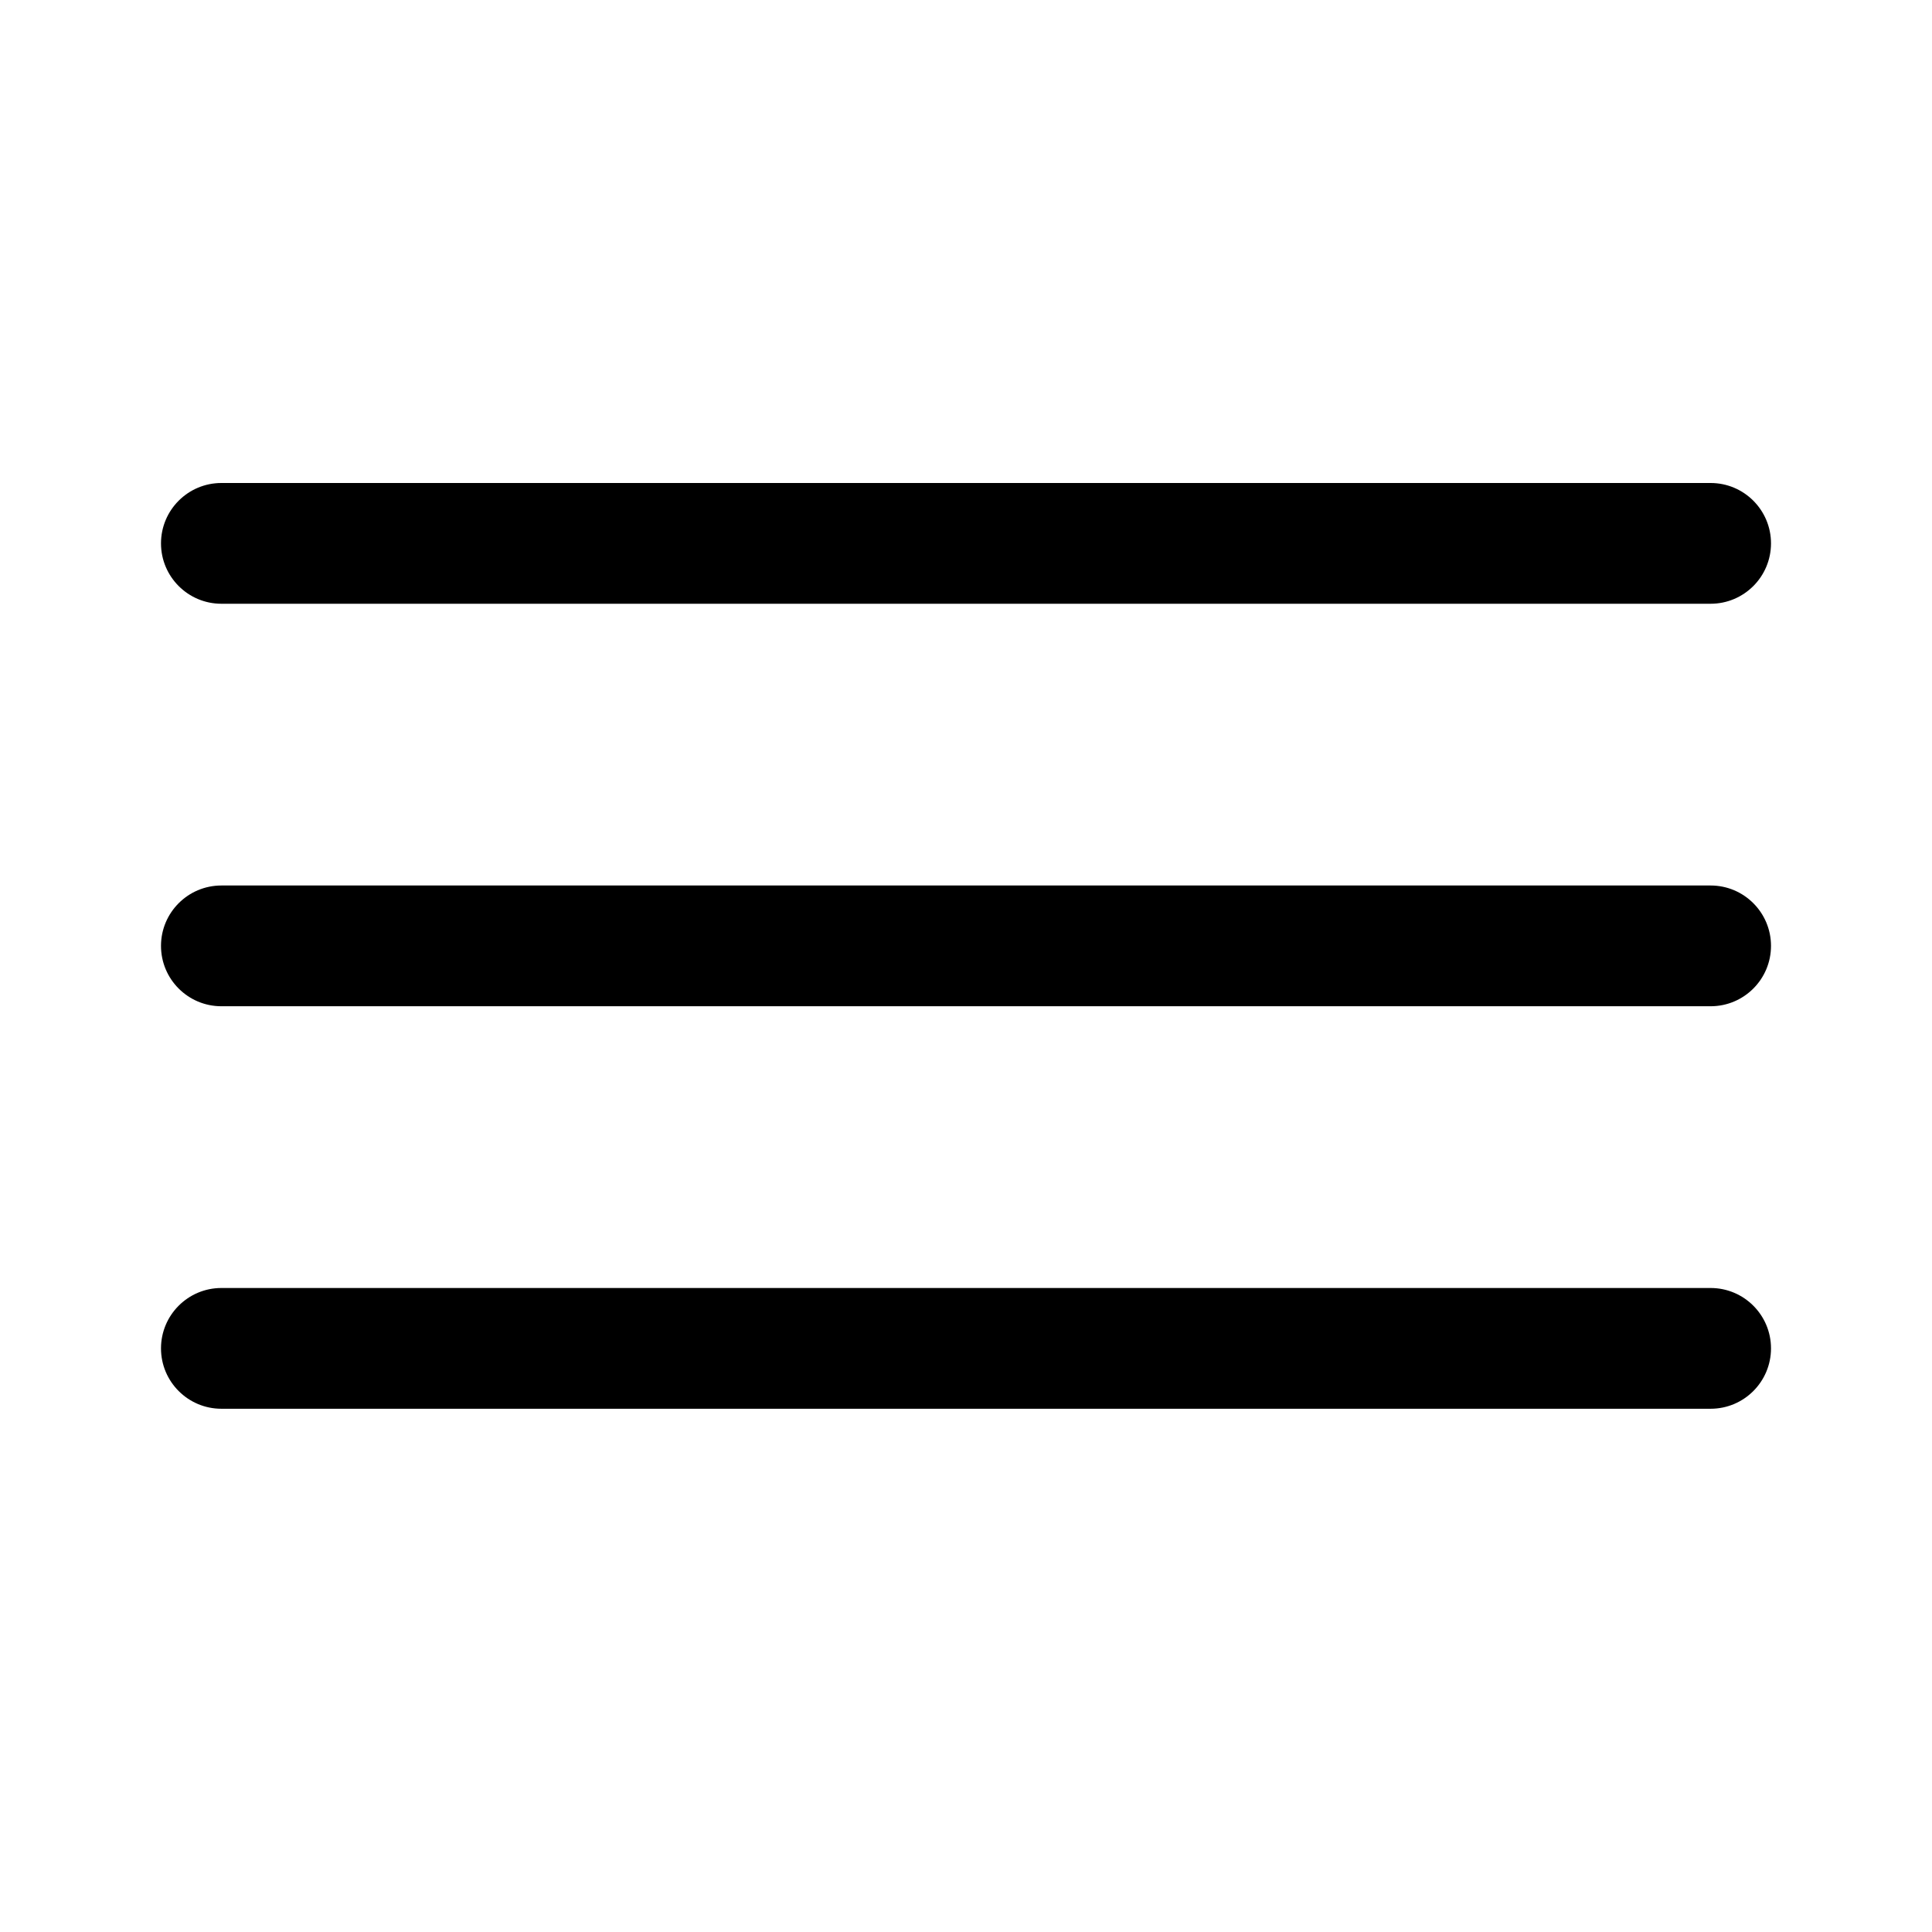
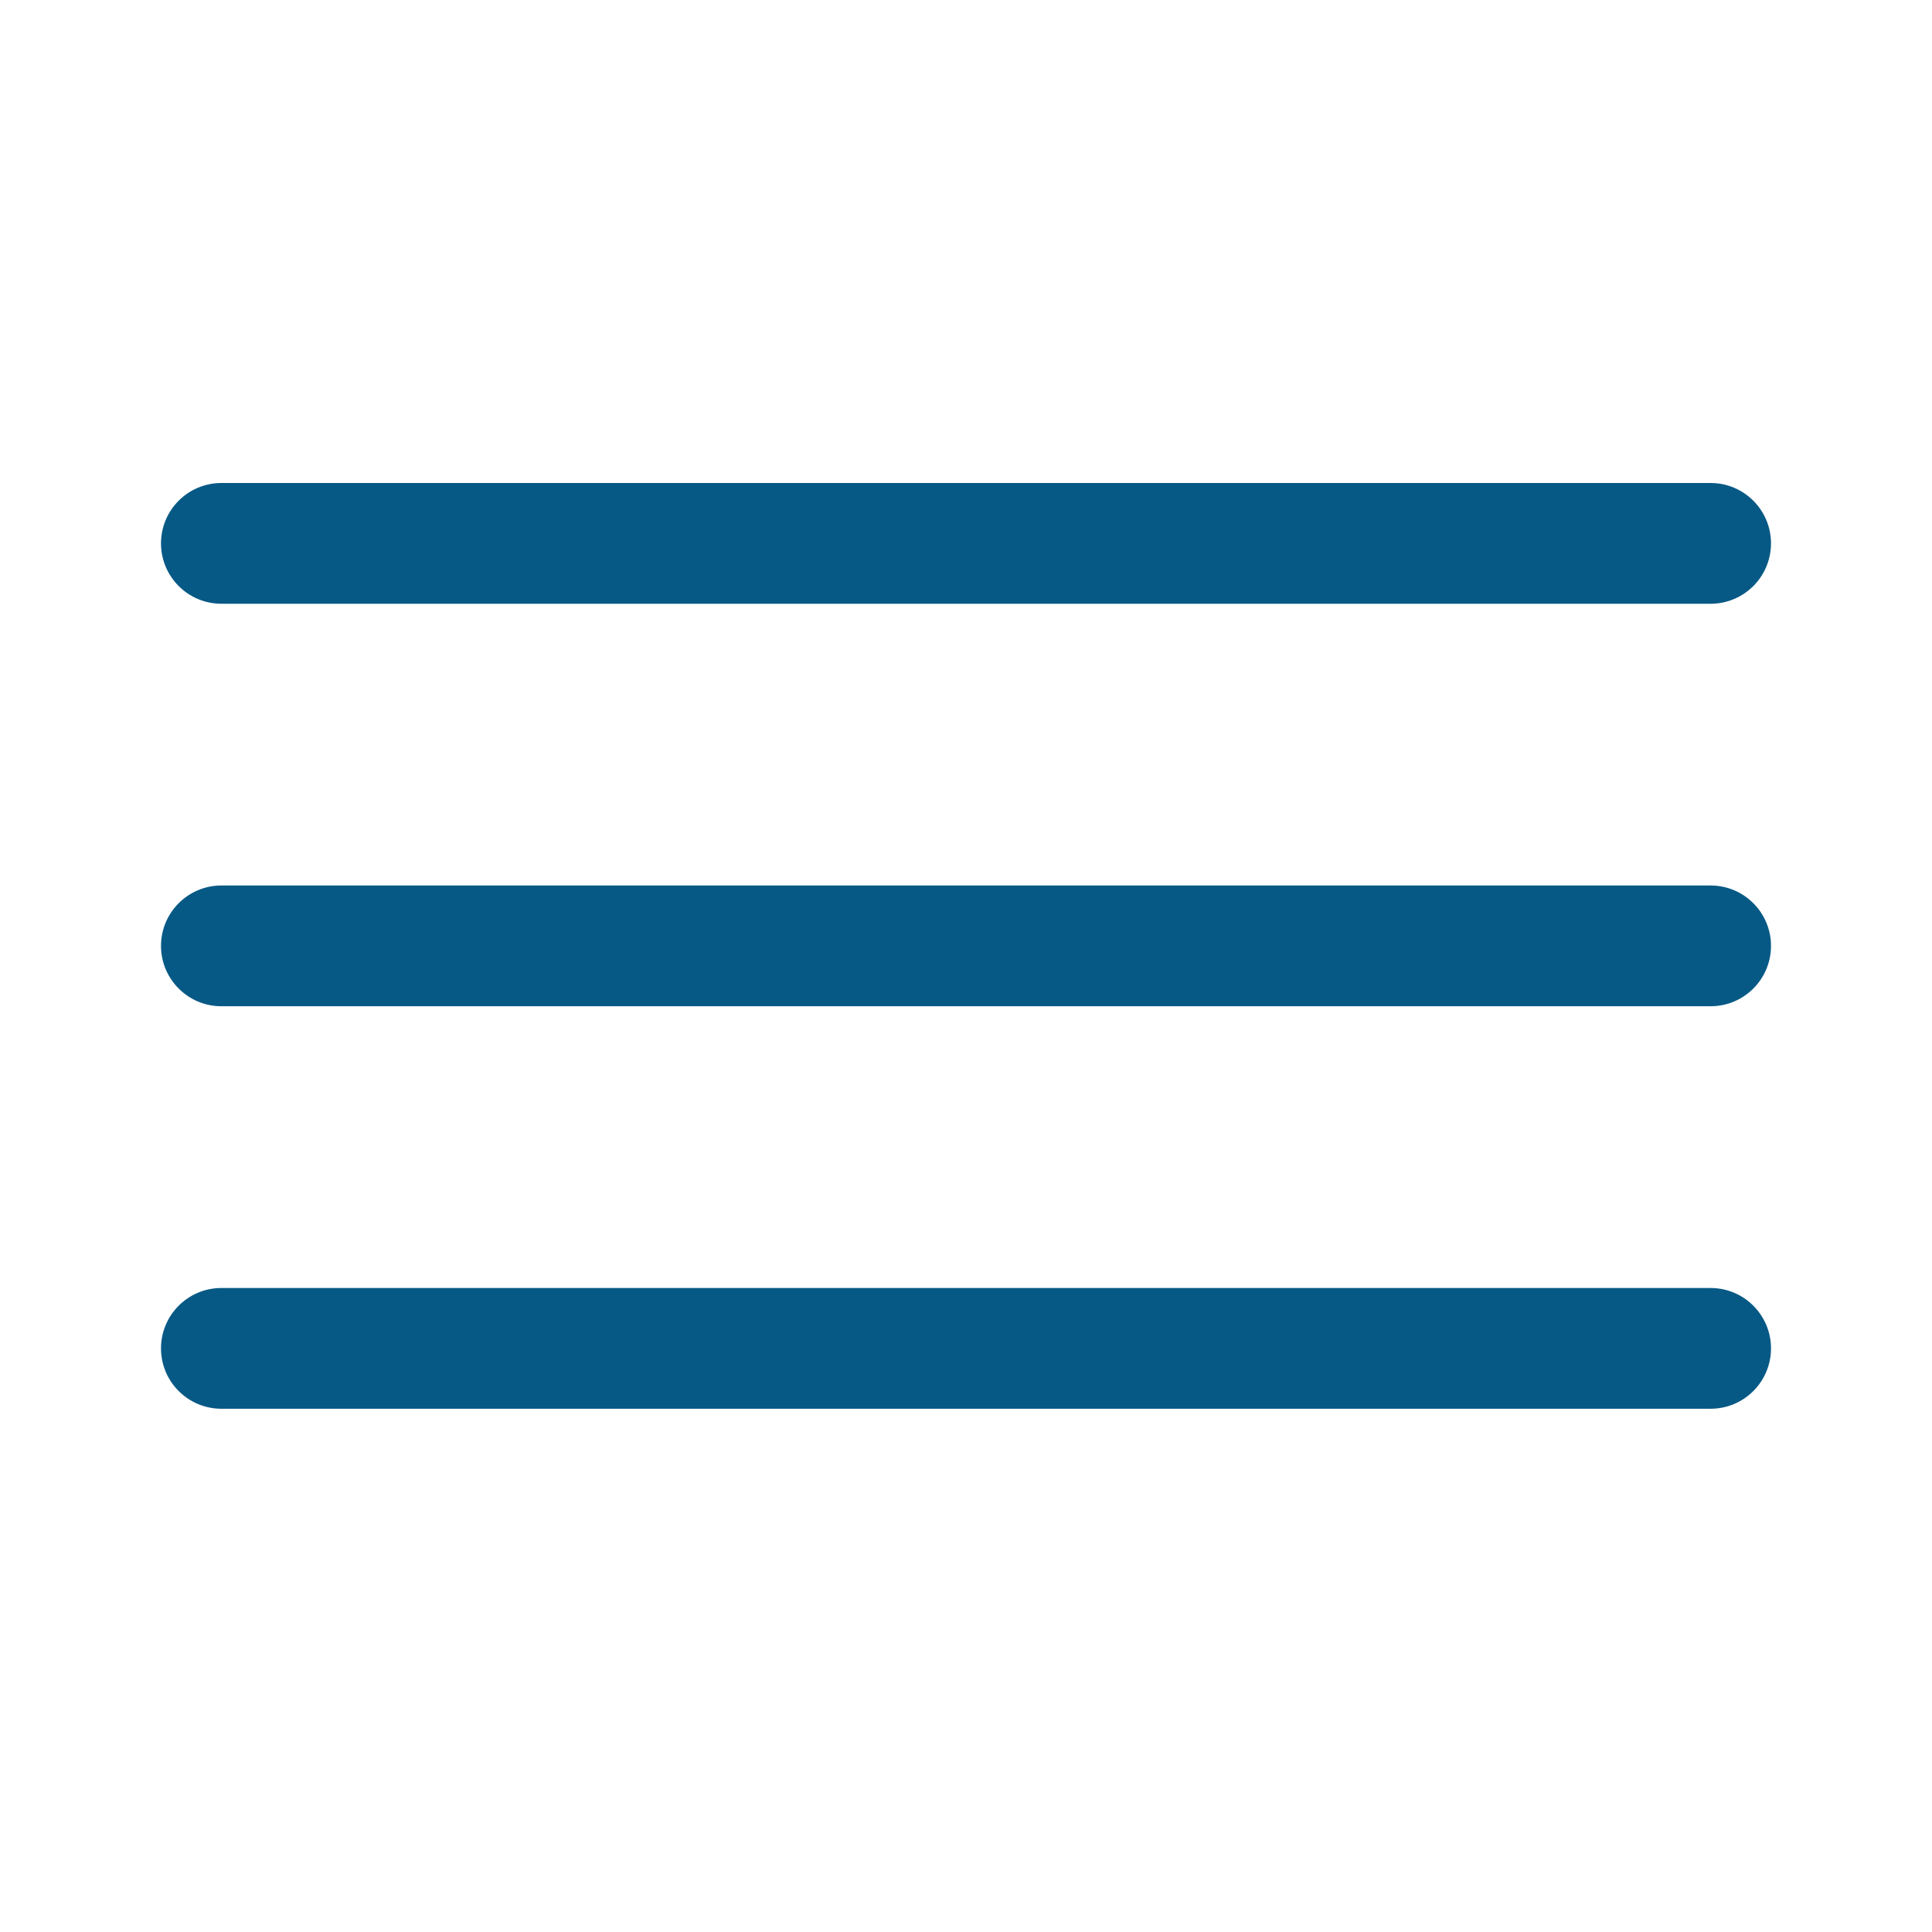
- <svg xmlns="http://www.w3.org/2000/svg" fill-rule="evenodd" stroke-linejoin="round" stroke-miterlimit="2" viewBox="0 0 24 24">
+ <svg xmlns="http://www.w3.org/2000/svg" fill-rule="evenodd" stroke-linejoin="round" stroke-miterlimit="2" viewBox="0 0 24 24" fill="#075985">
  <path d="m22 16.75c0-.414-.336-.75-.75-.75h-18.5c-.414 0-.75.336-.75.75s.336.75.75.75h18.5c.414 0 .75-.336.75-.75zm0-5c0-.414-.336-.75-.75-.75h-18.5c-.414 0-.75.336-.75.75s.336.75.75.75h18.5c.414 0 .75-.336.75-.75zm0-5c0-.414-.336-.75-.75-.75h-18.5c-.414 0-.75.336-.75.75s.336.75.75.75h18.5c.414 0 .75-.336.75-.75z" fill-rule="nonzero" />
</svg>
